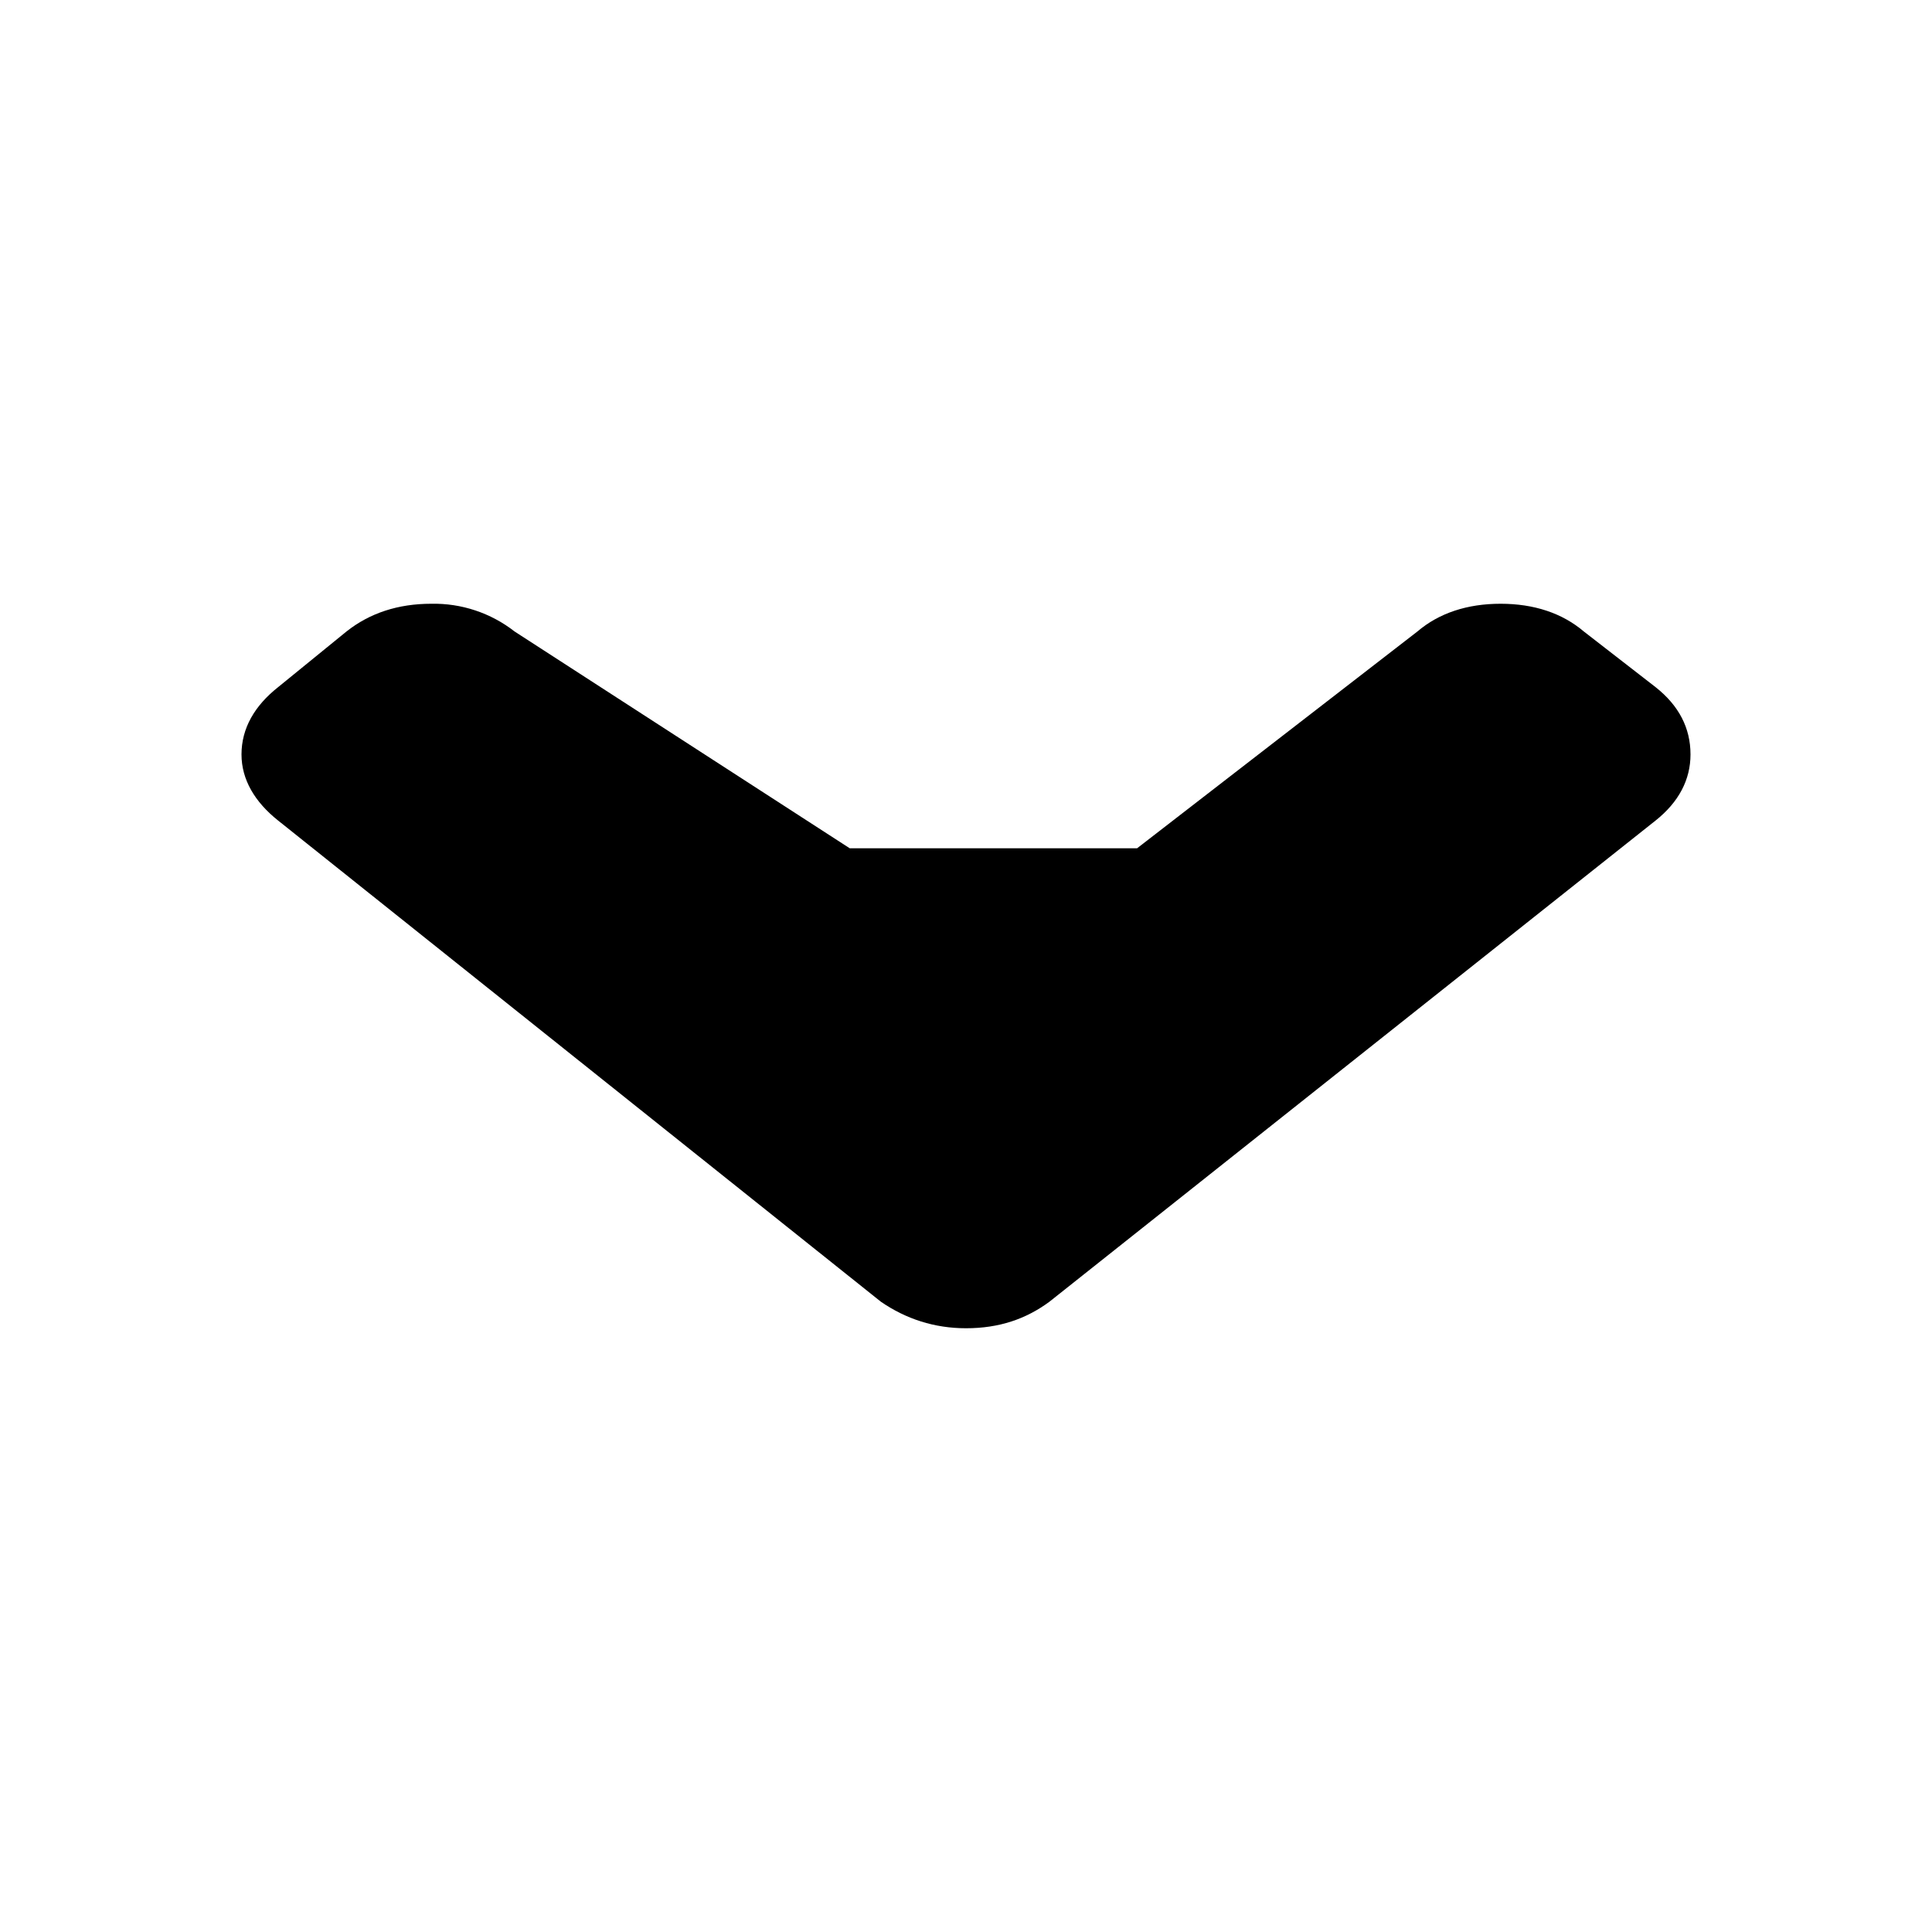
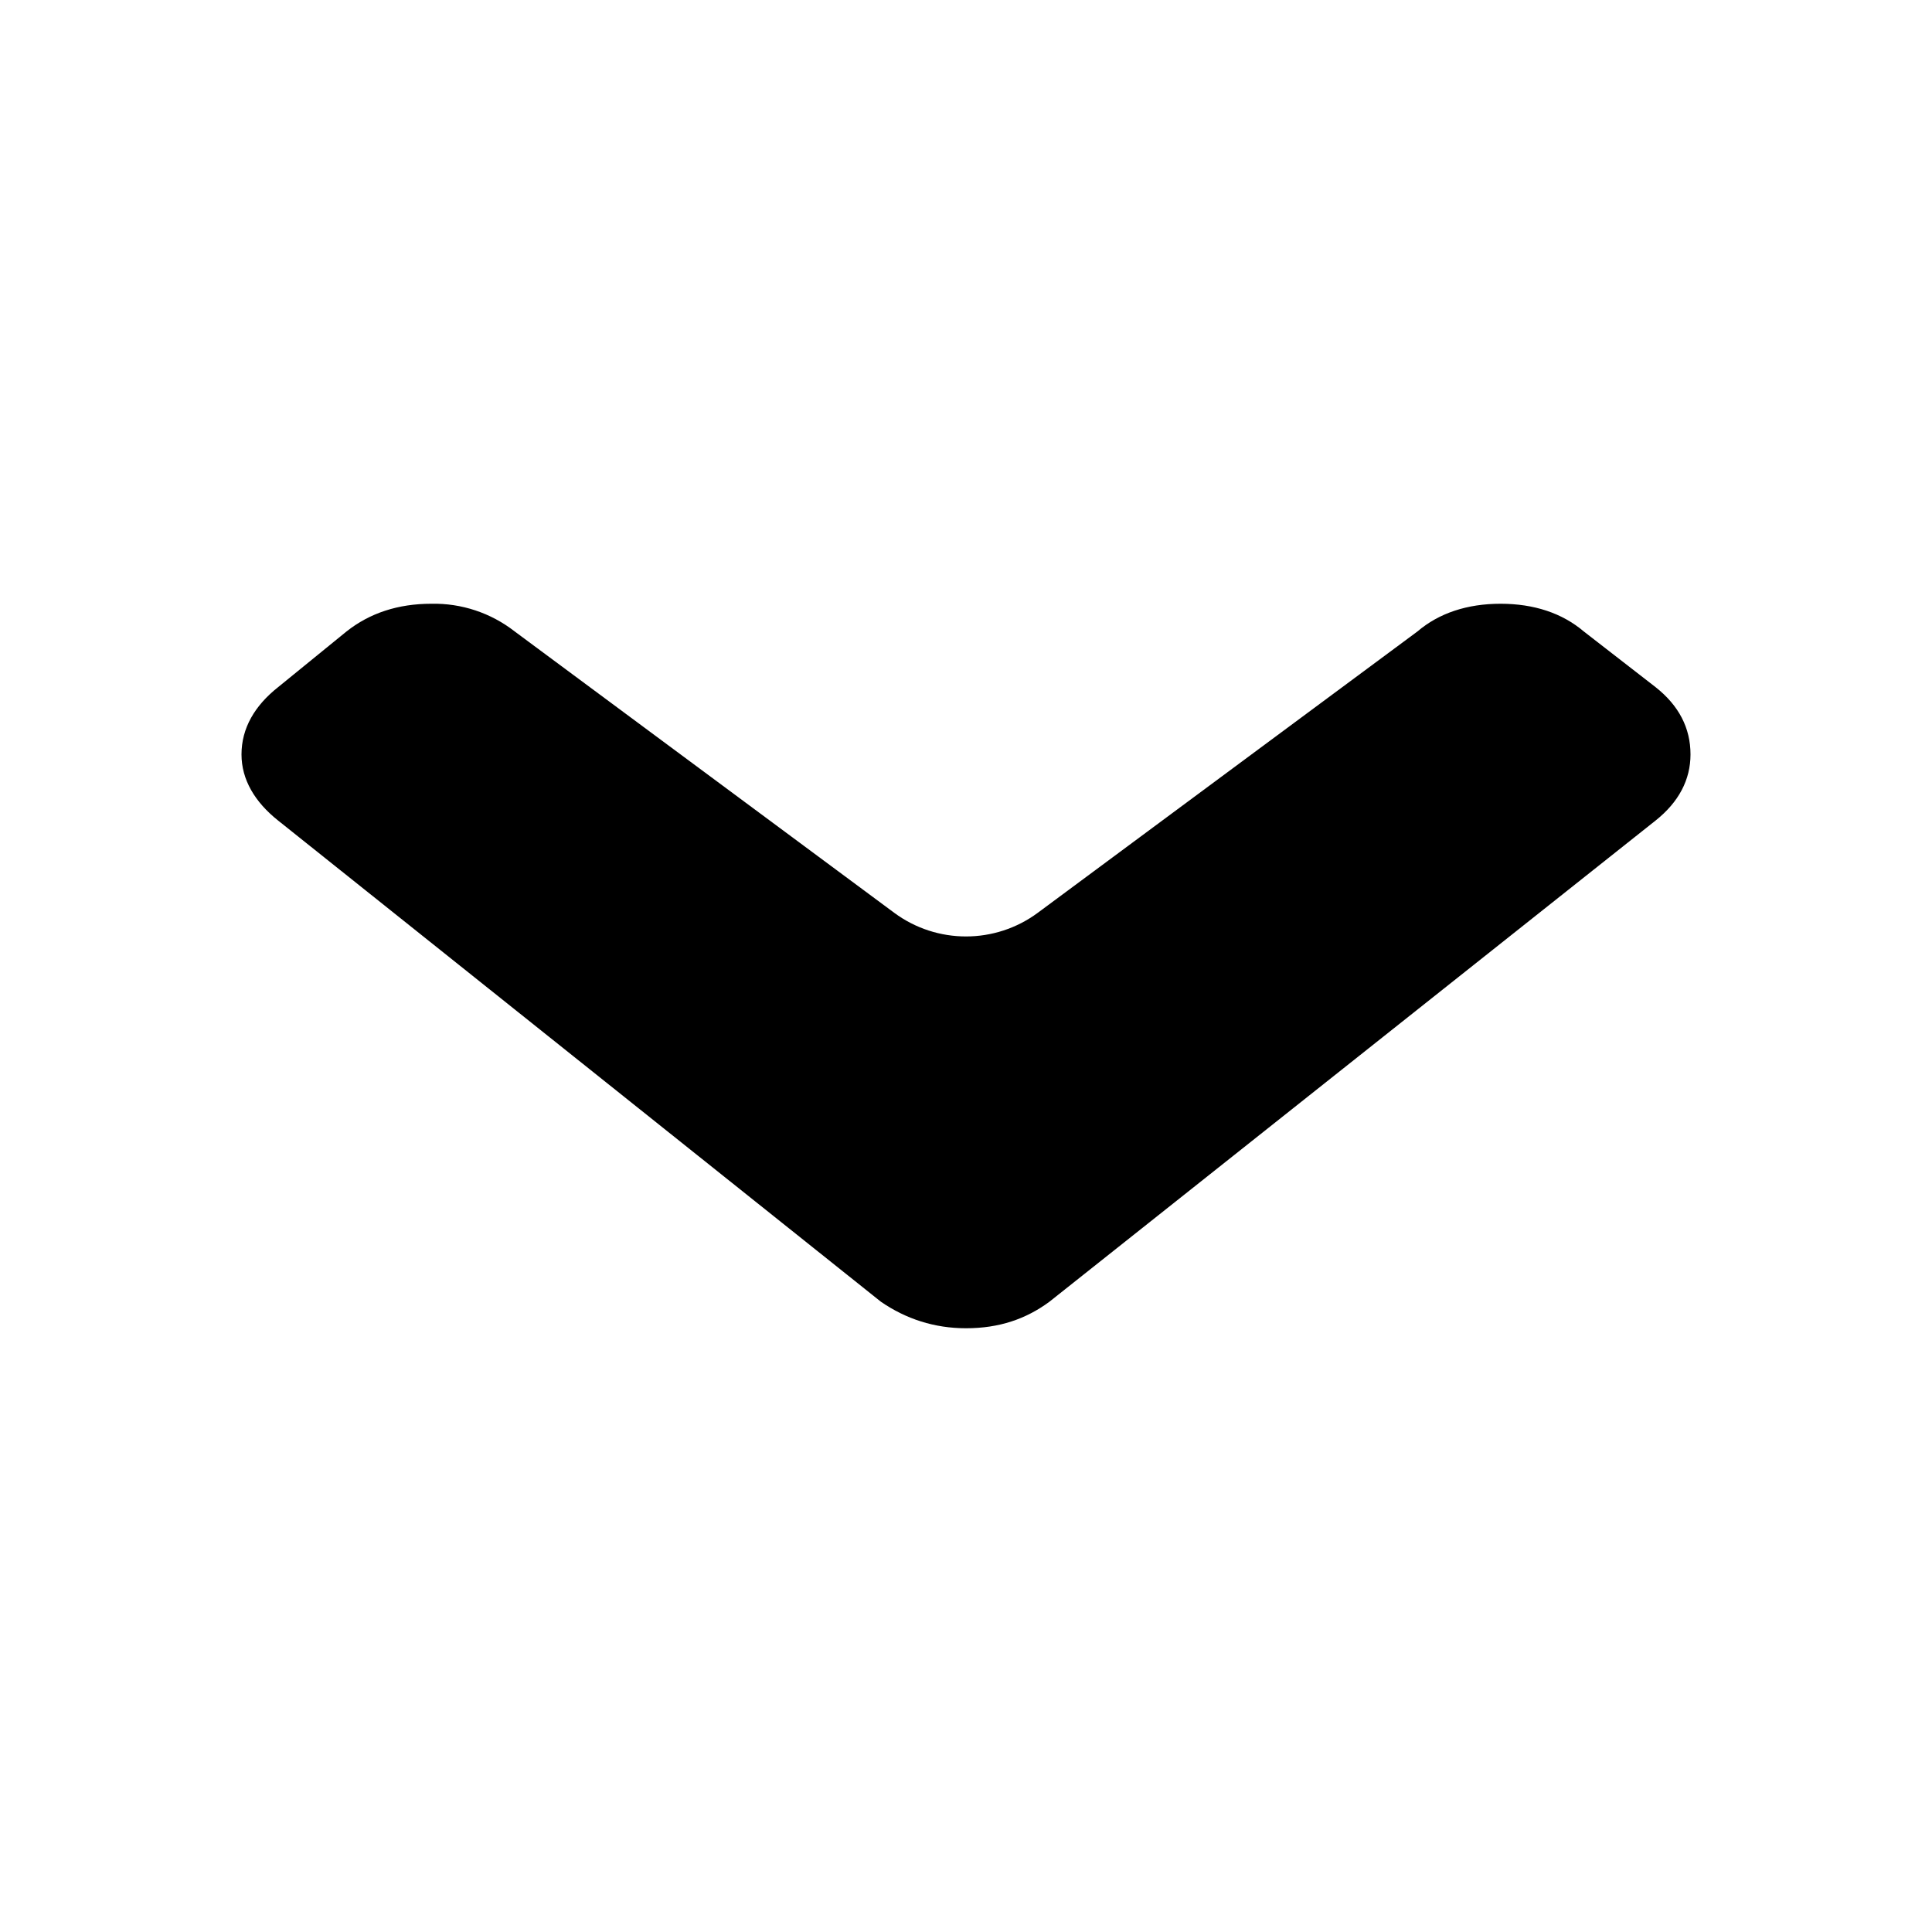
<svg xmlns="http://www.w3.org/2000/svg" width="16" height="16" viewBox="0 0 16 16">
-   <path fill="#000" fill-rule="evenodd" d="M14 6.248c0-.219-.096-.405-.29-.558l-.593-.46c-.18-.153-.414-.23-.69-.23-.275 0-.51.077-.689.23L9.417 7.025h-2.38L4.262 5.23a1.085 1.085 0 0 0-.69-.23c-.275 0-.51.077-.703.23l-.565.46C2.11 5.843 2 6.03 2 6.248c0 .208.11.394.304.548l4.992 3.985c.207.142.442.219.704.219.276 0 .497-.077.69-.219l5.02-3.985c.194-.154.29-.34.29-.548z" />
+   <path fill="#000" fill-rule="evenodd" d="M14 6.248c0-.219-.096-.405-.29-.558l-.593-.46c-.18-.153-.414-.23-.69-.23-.275 0-.51.077-.689.23L8.595 7.559a1 1 0 0 1-1.19 0l-3.143-2.33A1.085 1.085 0 0 0 3.572 5c-.275 0-.51.077-.703.23l-.565.46C2.11 5.843 2 6.03 2 6.248c0 .208.11.394.304.548l4.992 3.985c.207.142.442.219.704.219.276 0 .497-.077.69-.219l5.02-3.985c.194-.154.29-.34.29-.548z" />
</svg>
